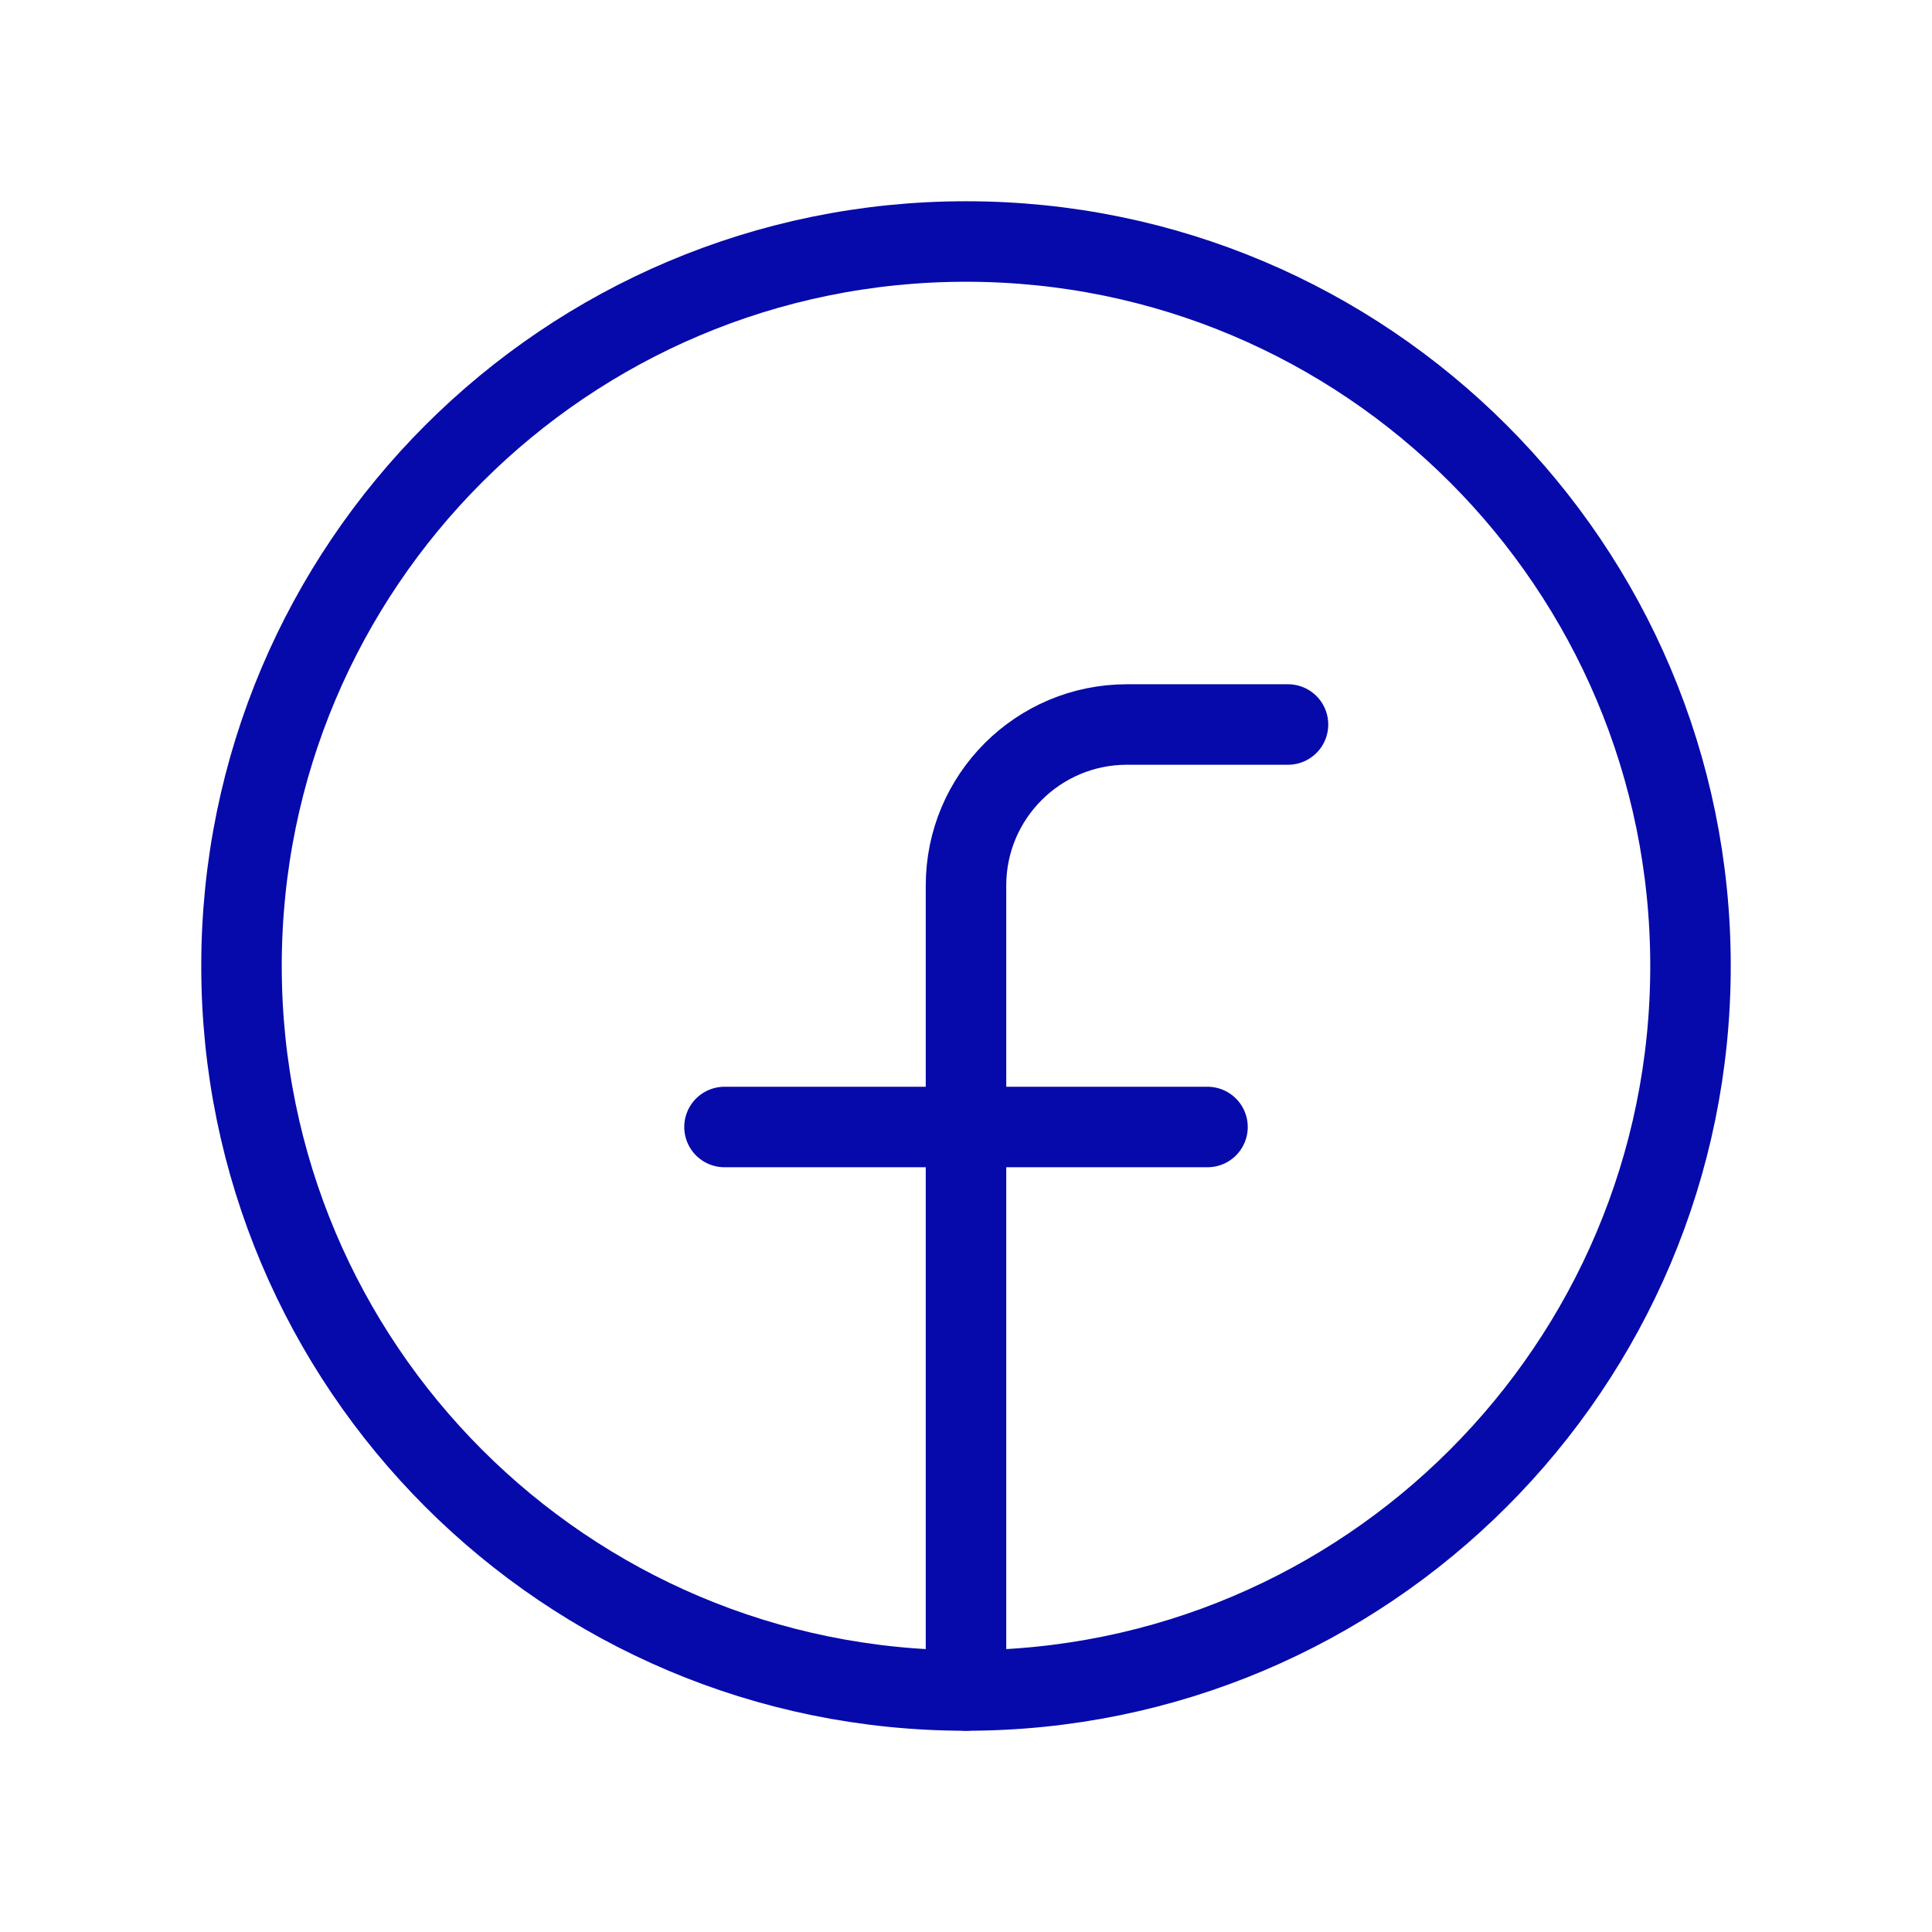
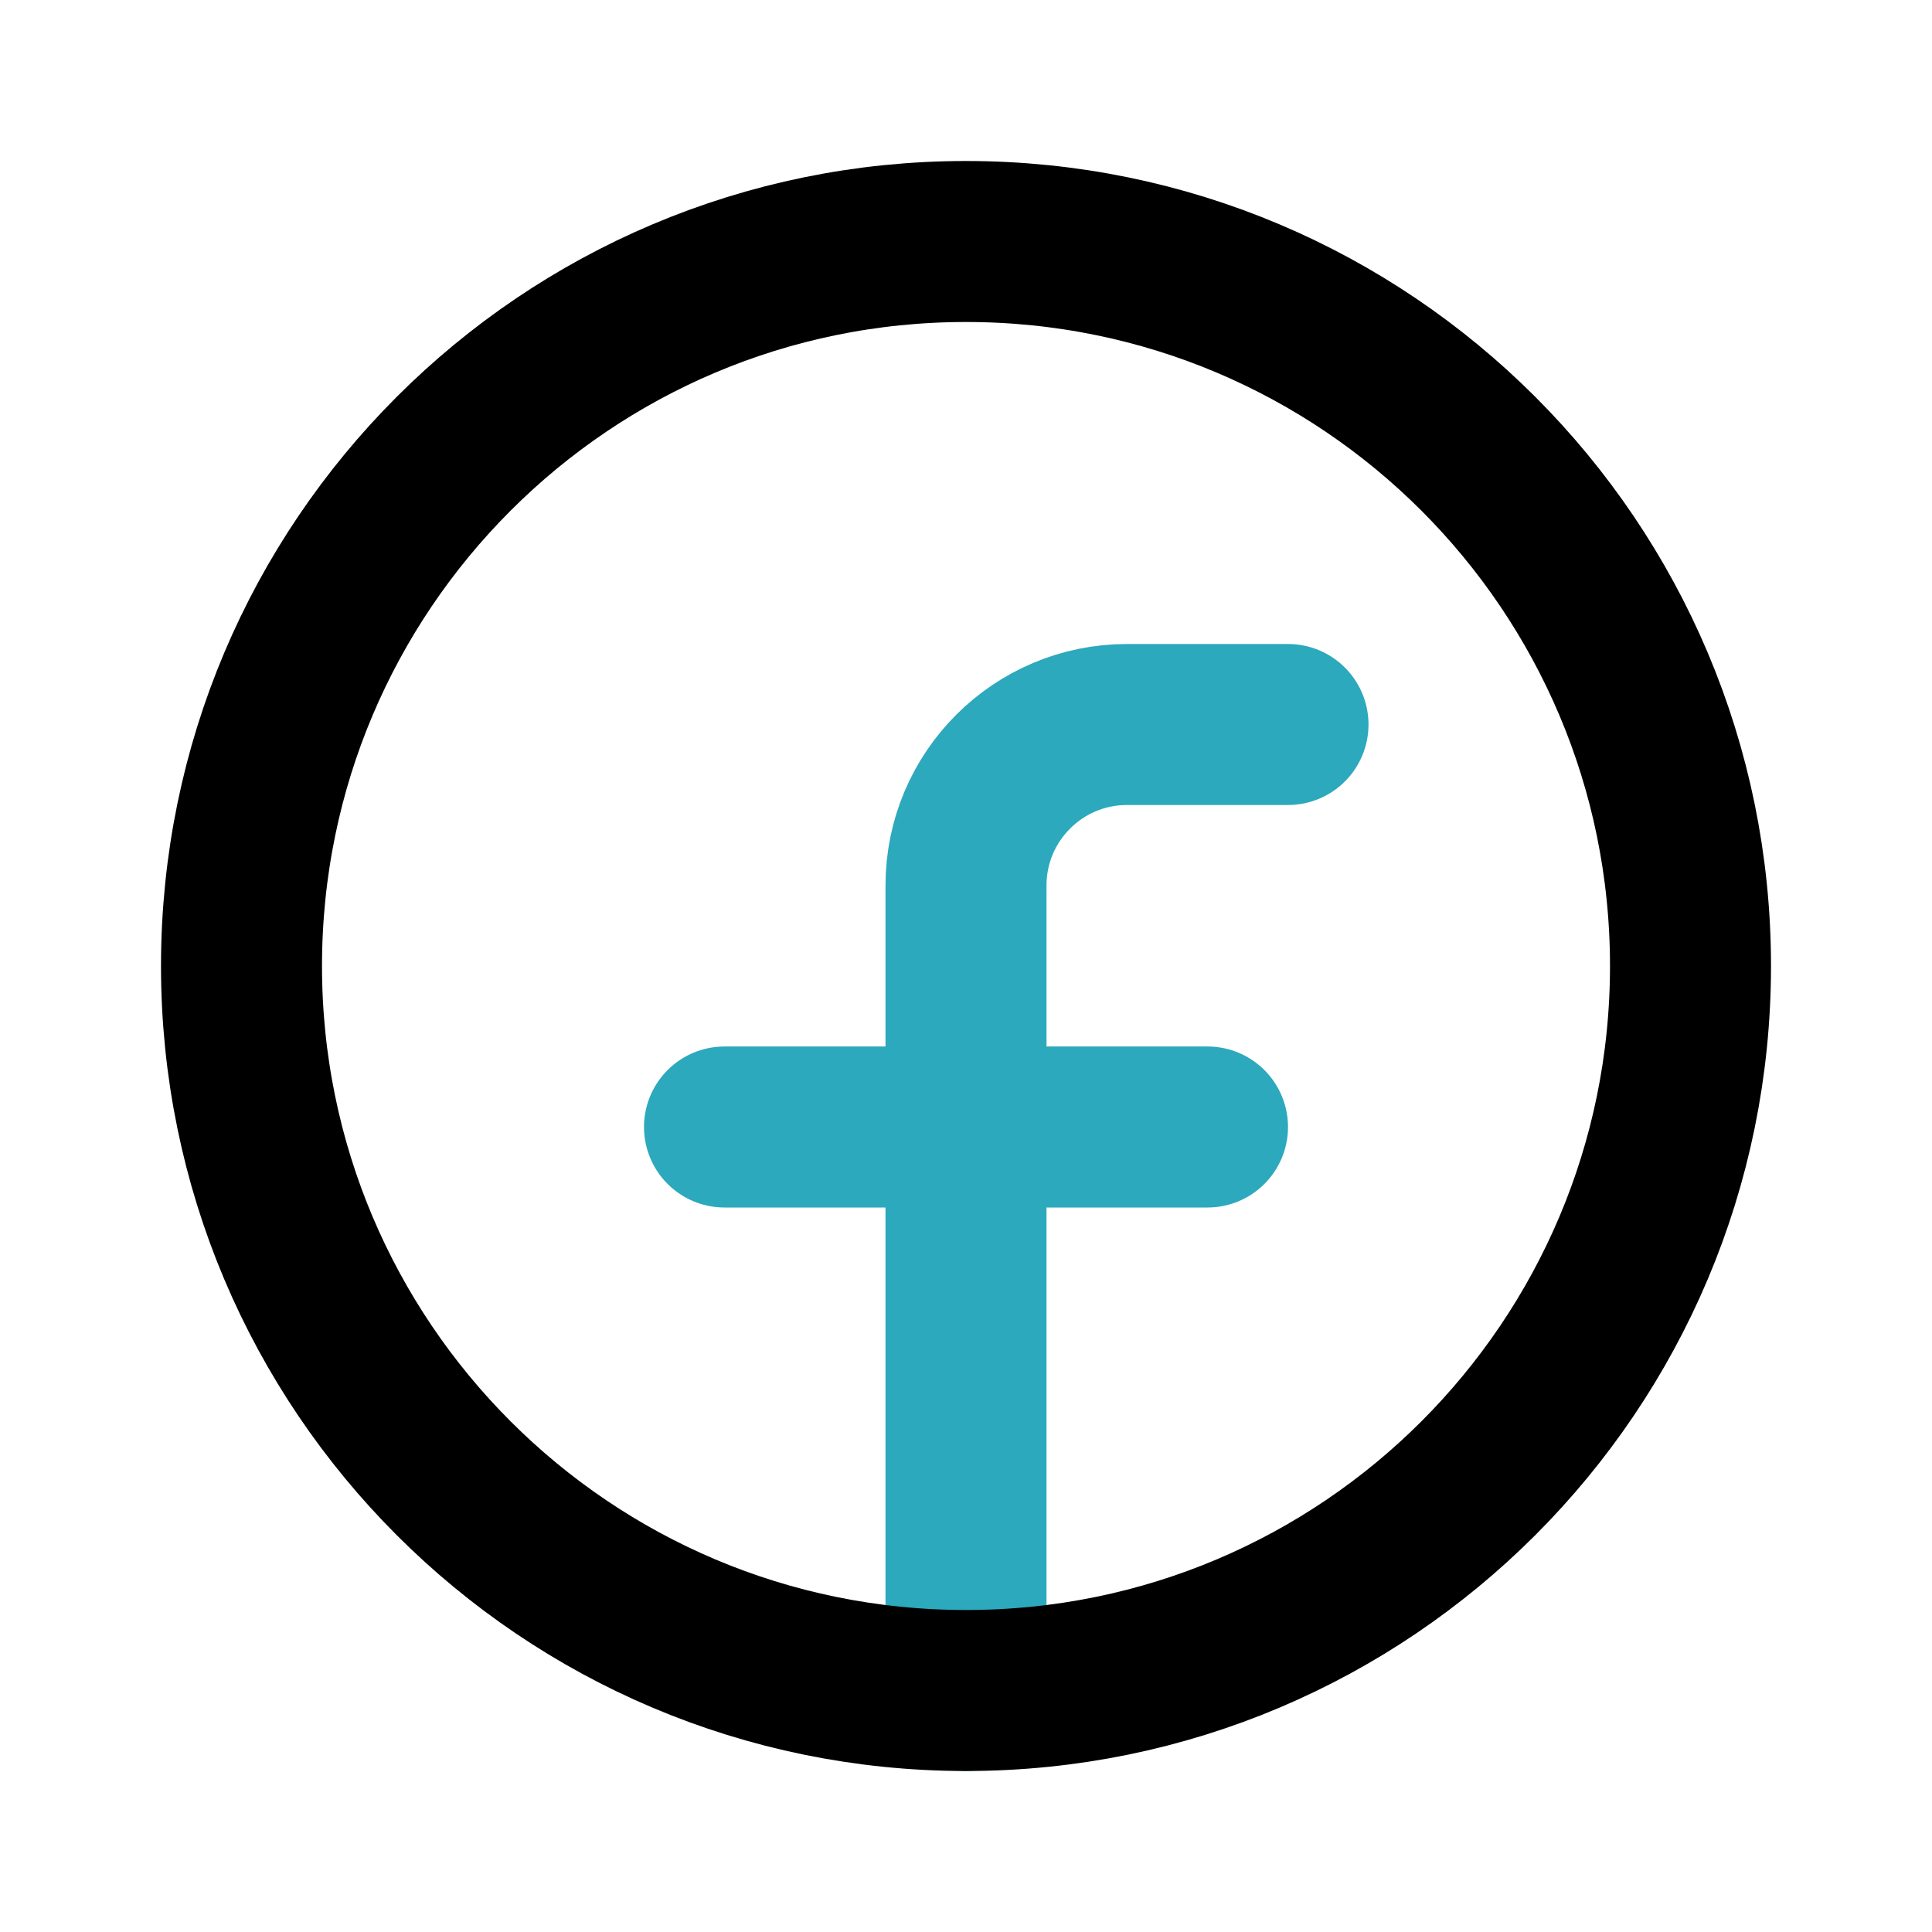
- <svg xmlns="http://www.w3.org/2000/svg" fill="#070aaa" width="800px" height="800px" viewBox="0 0 24 24" id="facebook-circle" data-name="Line Color" class="icon line-color">
-   <path id="secondary" d="M16,9H14a2,2,0,0,0-2,2V21" style="fill: none; stroke: #070aaa; stroke-linecap: round; stroke-linejoin: round; stroke-width: 1;">
+ <svg xmlns="http://www.w3.org/2000/svg" fill="#affded" width="800px" height="800px" viewBox="0 0 24 24" id="facebook-circle" data-name="Line Color" class="icon line-color">
+   <path id="secondary" d="M16,9H14a2,2,0,0,0-2,2V21" style="fill: none; stroke: rgb(44, 169, 188); stroke-linecap: round; stroke-linejoin: round; stroke-width: 2;">
    </path>
-   <line id="secondary-2" data-name="secondary" x1="9" y1="14" x2="15" y2="14" style="fill: #781118; stroke: #070aaa; stroke-linecap: round; stroke-linejoin: round; stroke-width: 1;">
+   <line id="secondary-2" data-name="secondary" x1="9" y1="14" x2="15" y2="14" style="fill: none; stroke: rgb(44, 169, 188); stroke-linecap: round; stroke-linejoin: round; stroke-width: 2;">
    </line>
-   <circle id="primary" cx="12" cy="12" r="9" style="fill: none; stroke: #070aaa; stroke-linecap: round; stroke-linejoin: round; stroke-width: 1;">
+   <circle id="primary" cx="12" cy="12" r="9" style="fill: none; stroke: rgb(0, 0, 0); stroke-linecap: round; stroke-linejoin: round; stroke-width: 2;">
    </circle>
</svg>
